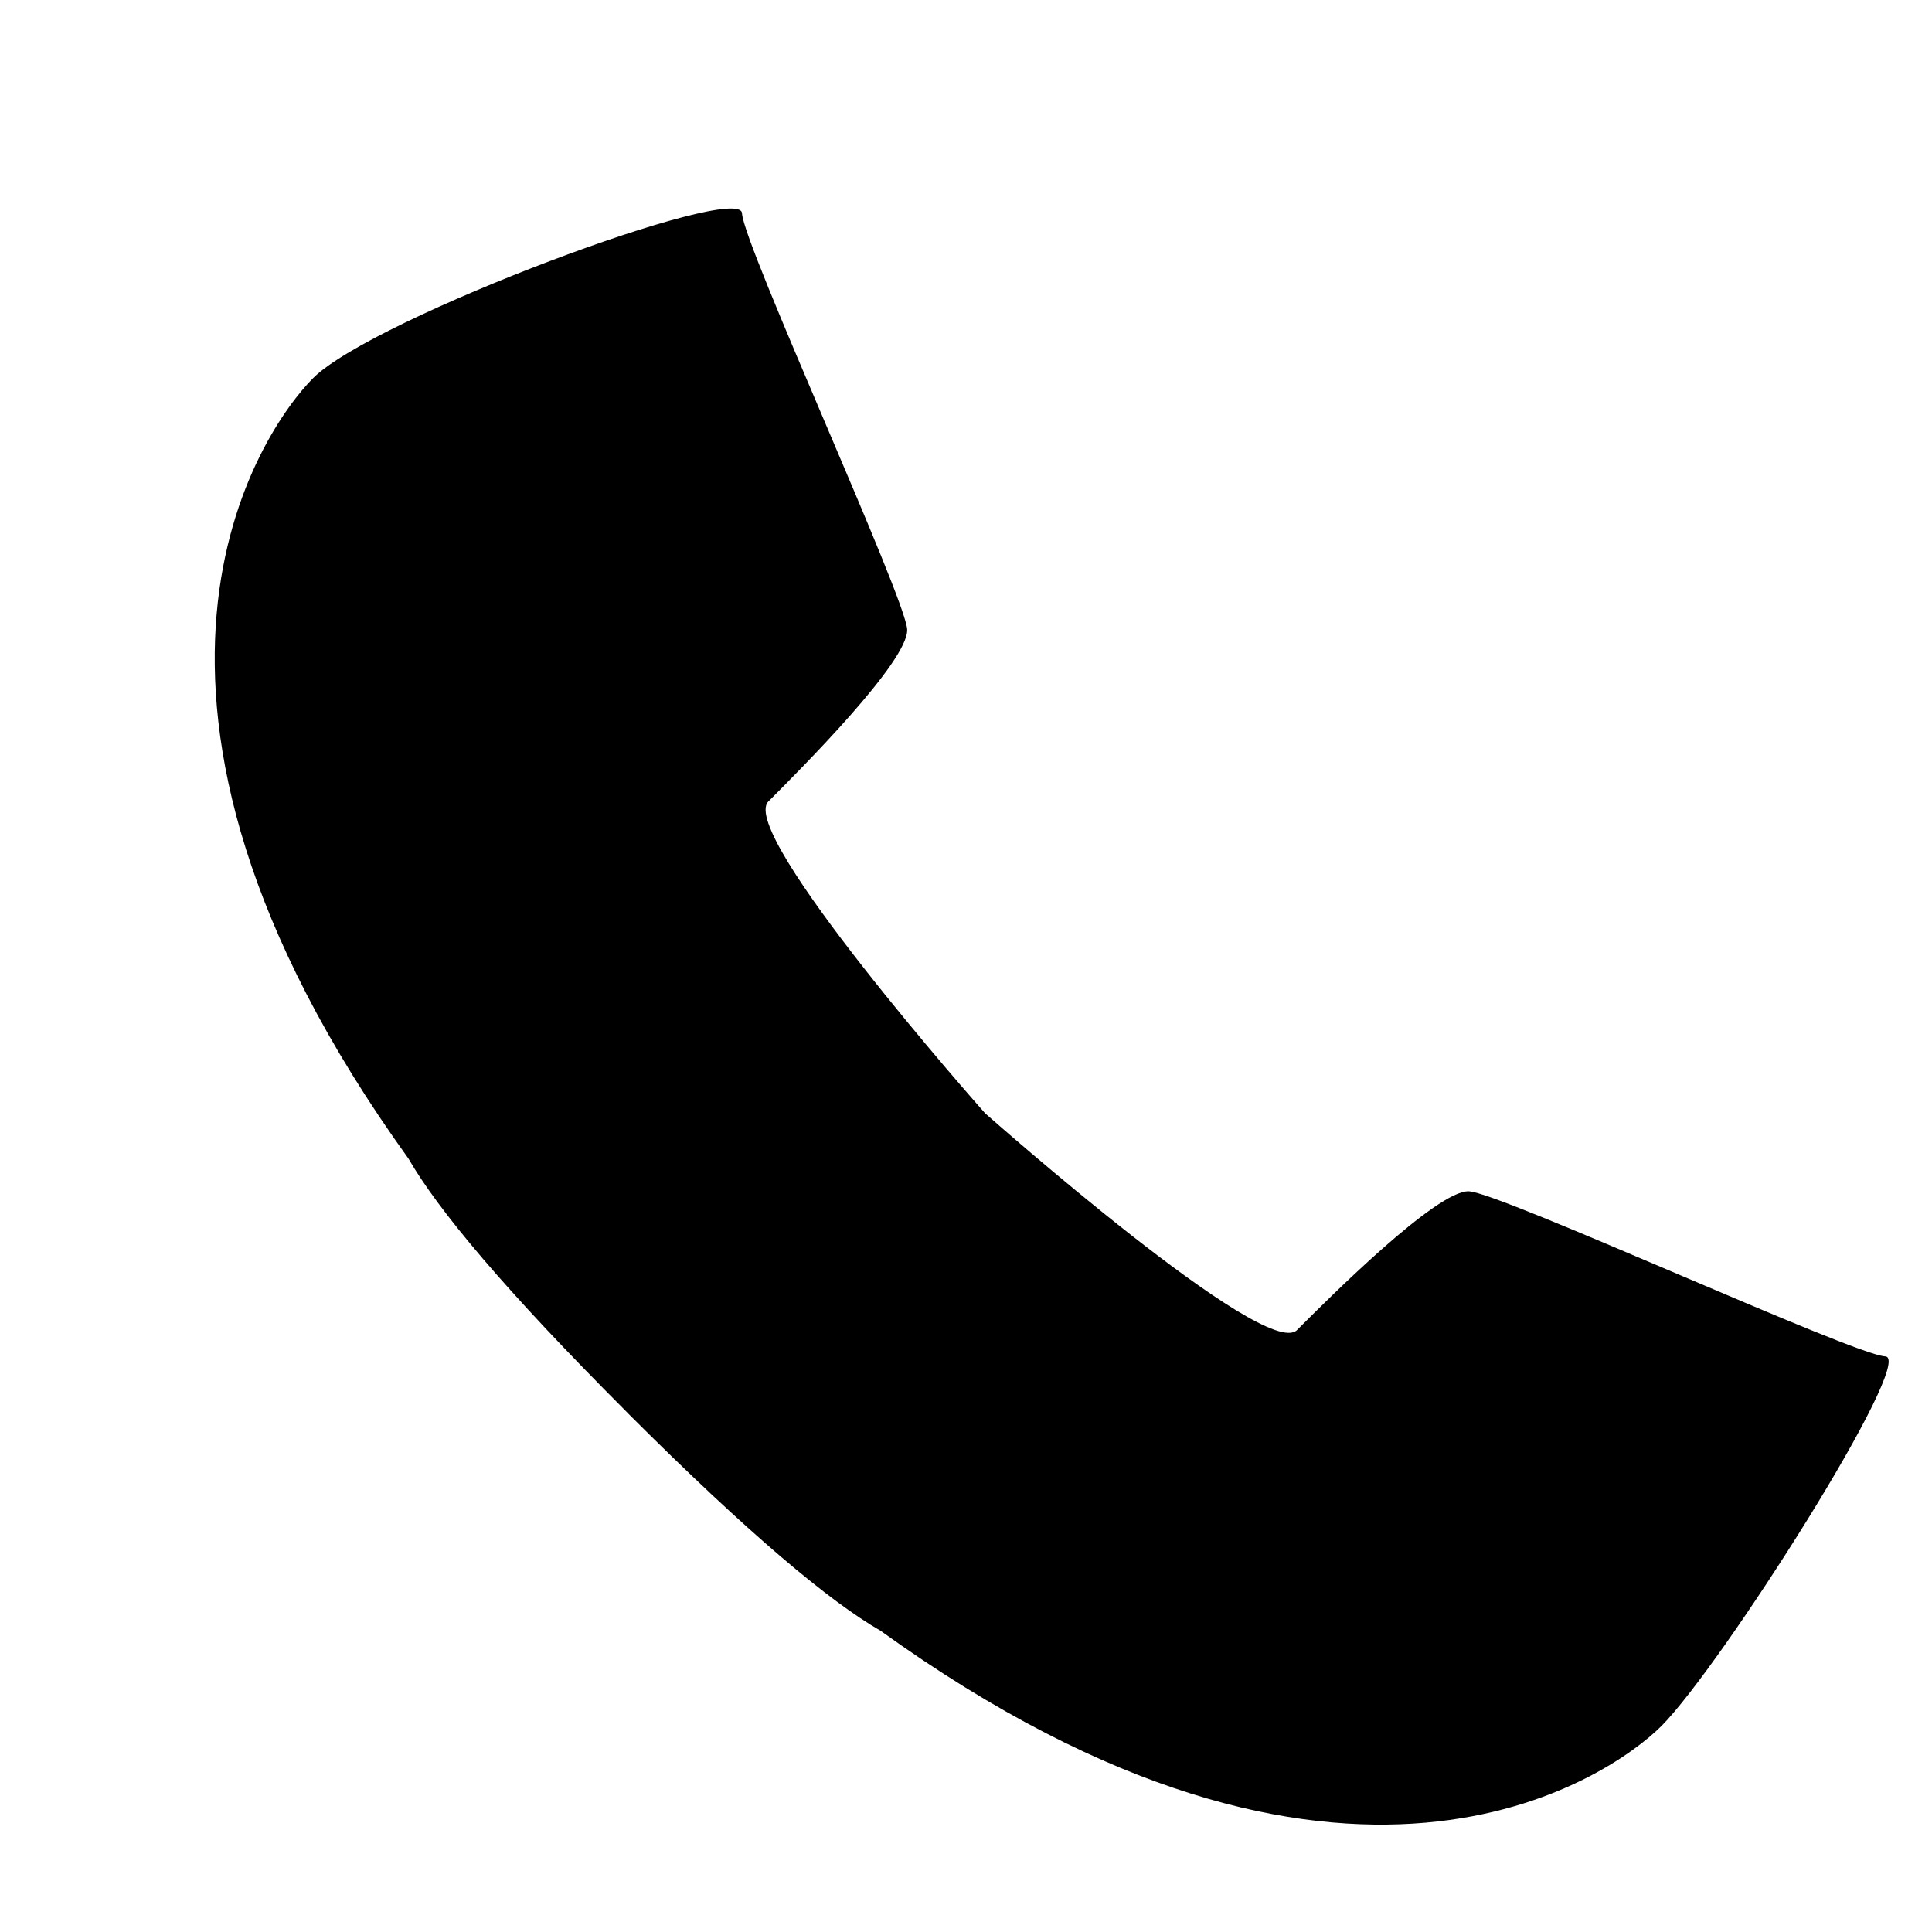
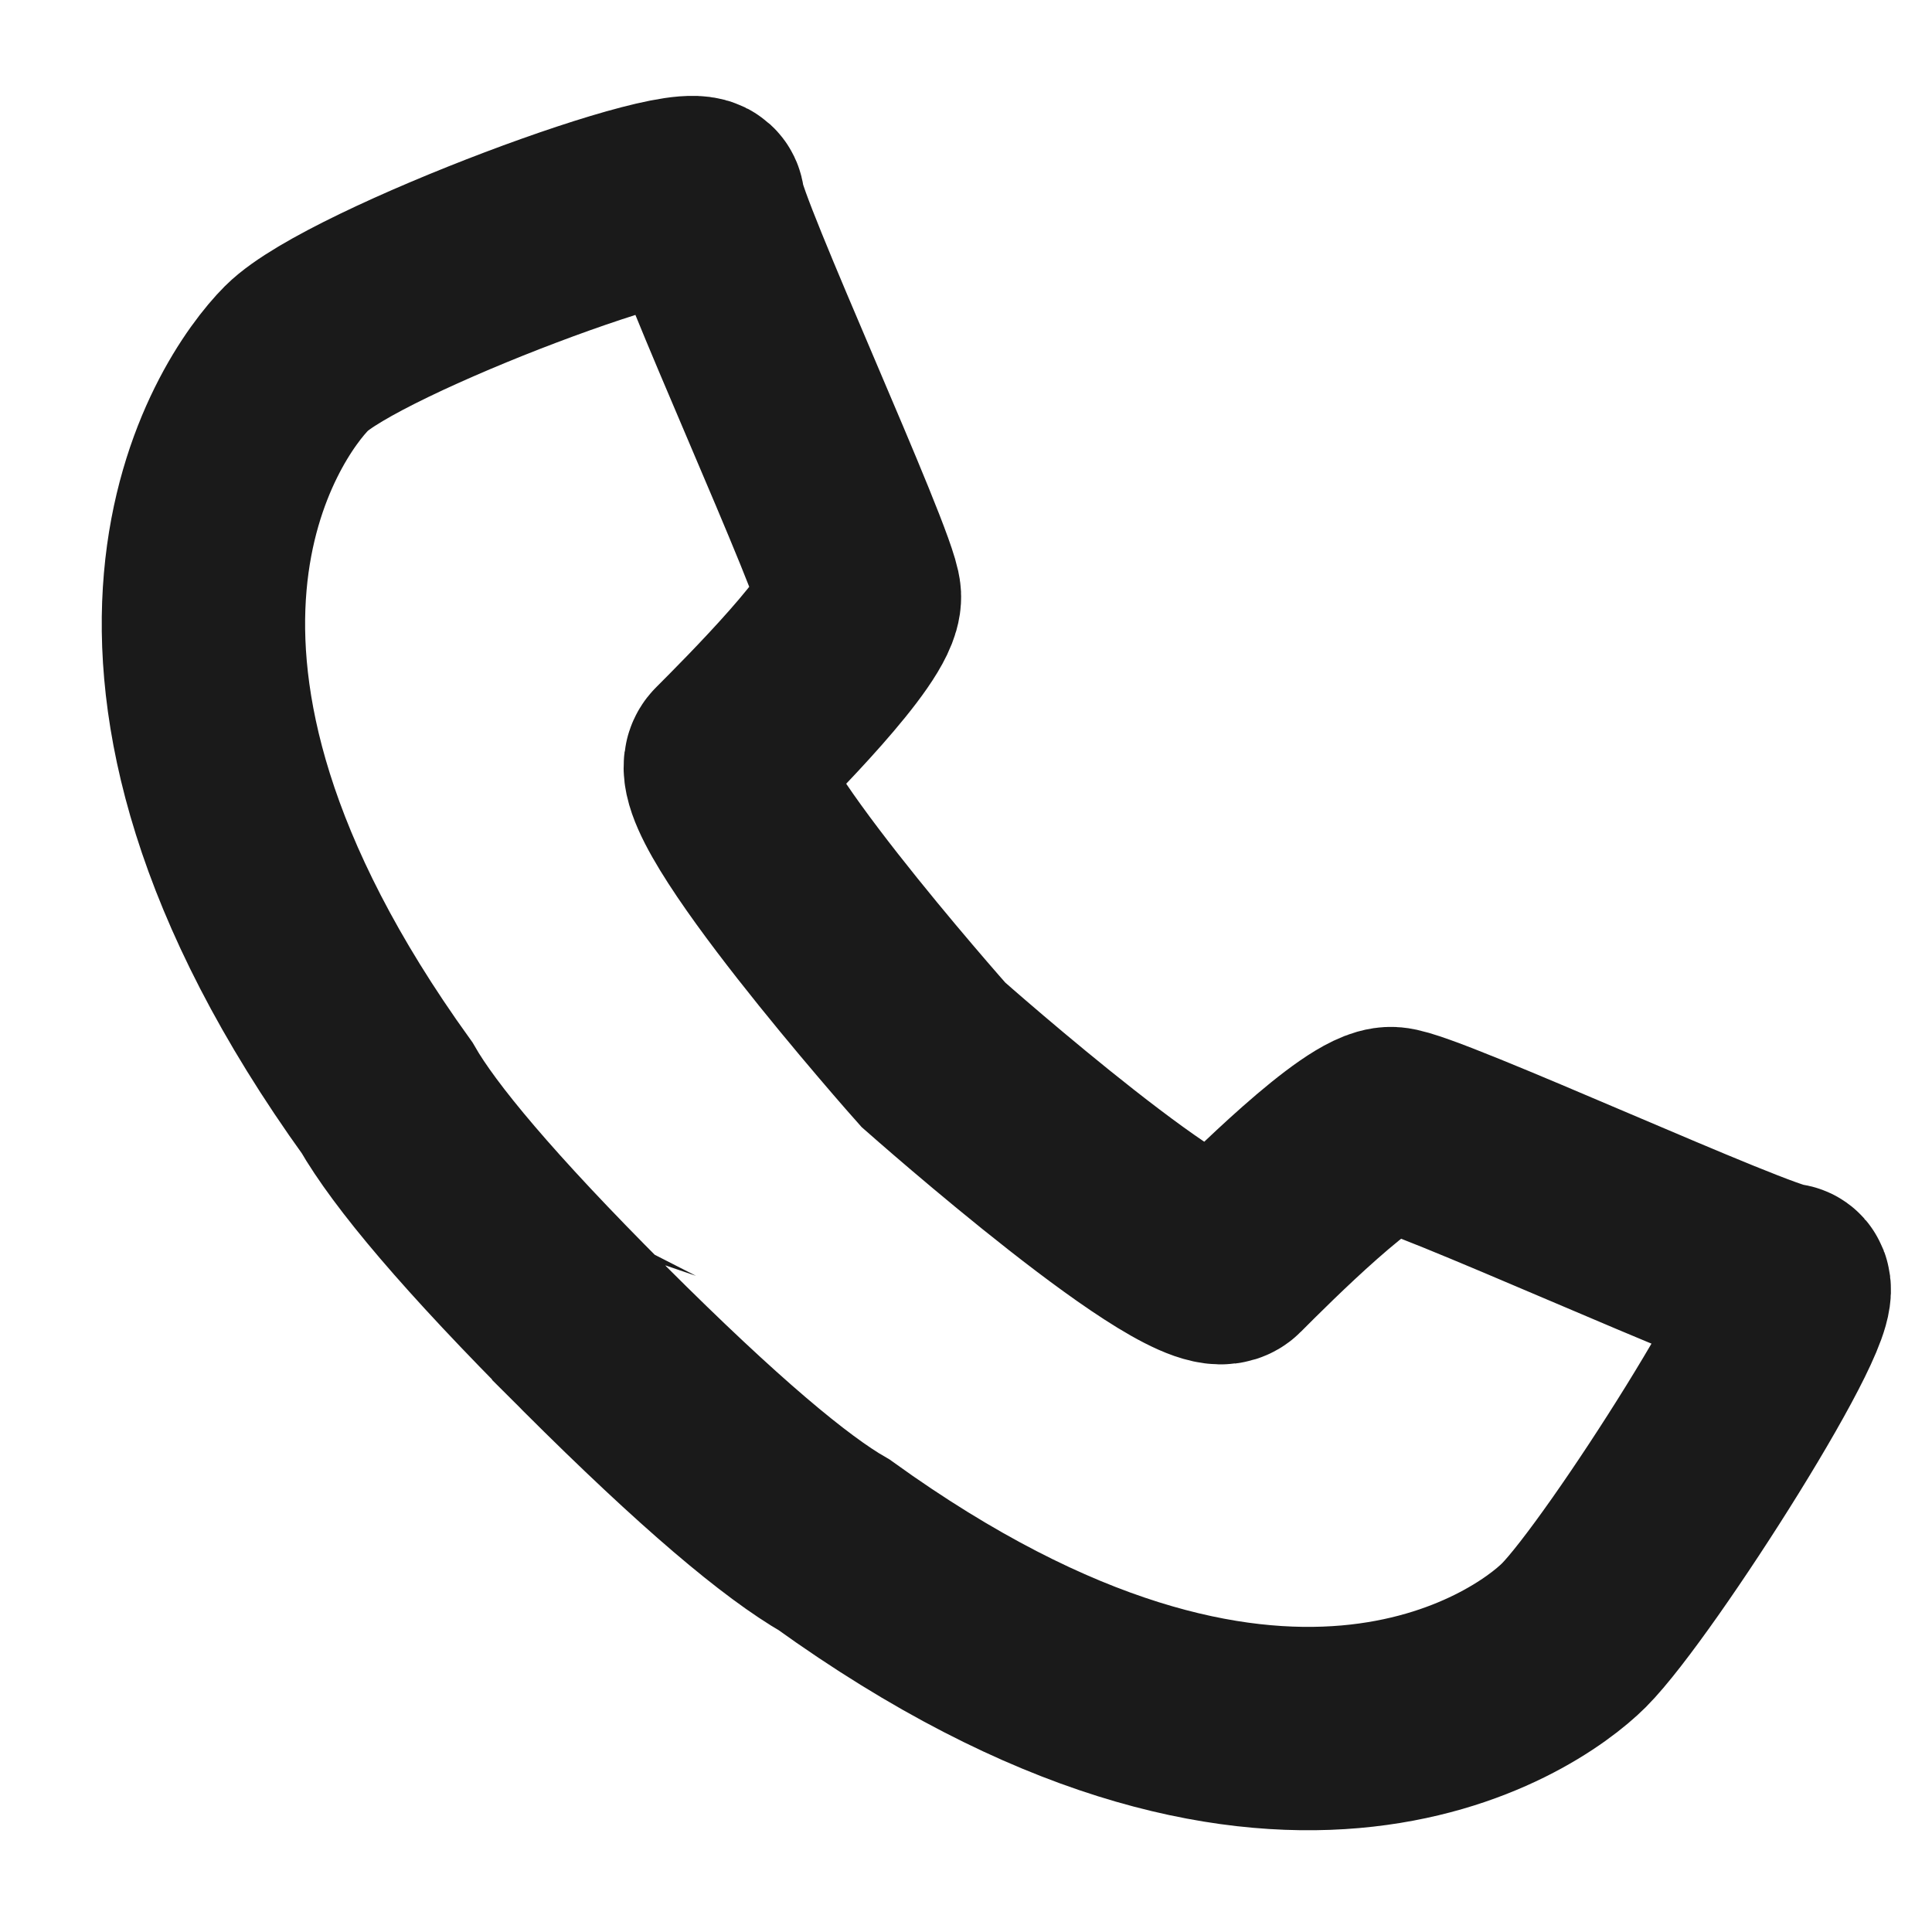
- <svg xmlns="http://www.w3.org/2000/svg" width="19" height="19" viewBox="0 0 18 18">
-   <path fill="#000" stroke="none" stroke-width="1" d="M0.918,2.522 C1.479,1.962 4.9,0.69 4.913,0.987 C4.926,1.283 6.438,4.569 6.452,4.865 C6.465,5.161 5.454,6.171 5.159,6.467 C4.866,6.76 7.135,9.324 7.178,9.372 C7.227,9.415 9.791,11.684 10.084,11.392 C10.379,11.096 11.389,10.086 11.685,10.099 C11.982,10.112 15.268,11.624 15.564,11.637 C15.86,11.651 14.038,14.521 13.478,15.082 C12.999,15.56 10.518,17.299 6.205,14.194 C5.732,13.922 4.982,13.298 3.846,12.163 C3.845,12.162 3.845,12.161 3.845,12.161 C3.843,12.16 3.843,12.159 3.842,12.158 C3.841,12.157 3.84,12.157 3.839,12.156 C3.839,12.155 3.838,12.154 3.837,12.153 C2.701,11.017 2.078,10.268 1.806,9.795 C-1.299,5.482 0.44,3.001 0.918,2.522 Z" transform="translate(2 1)" />
+ <svg xmlns="http://www.w3.org/2000/svg" width="19" height="19" viewBox="0 0 19 19">
+   <path fill="none" stroke="#1A1A1A" stroke-width="2" d="M0.918,2.522 C1.479,1.962 4.9,0.69 4.913,0.987 C4.926,1.283 6.438,4.569 6.452,4.865 C6.465,5.161 5.454,6.171 5.159,6.467 C4.866,6.76 7.135,9.324 7.178,9.372 C7.227,9.415 9.791,11.684 10.084,11.392 C10.379,11.096 11.389,10.086 11.685,10.099 C11.982,10.112 15.268,11.624 15.564,11.637 C15.86,11.651 14.038,14.521 13.478,15.082 C12.999,15.56 10.518,17.299 6.205,14.194 C5.732,13.922 4.982,13.298 3.846,12.163 C3.845,12.162 3.845,12.161 3.845,12.161 C3.843,12.16 3.843,12.159 3.842,12.158 C3.841,12.157 3.84,12.157 3.839,12.156 C3.839,12.155 3.838,12.154 3.837,12.153 C2.701,11.017 2.078,10.268 1.806,9.795 C-1.299,5.482 0.44,3.001 0.918,2.522 Z" transform="translate(2 1)" />
</svg>
